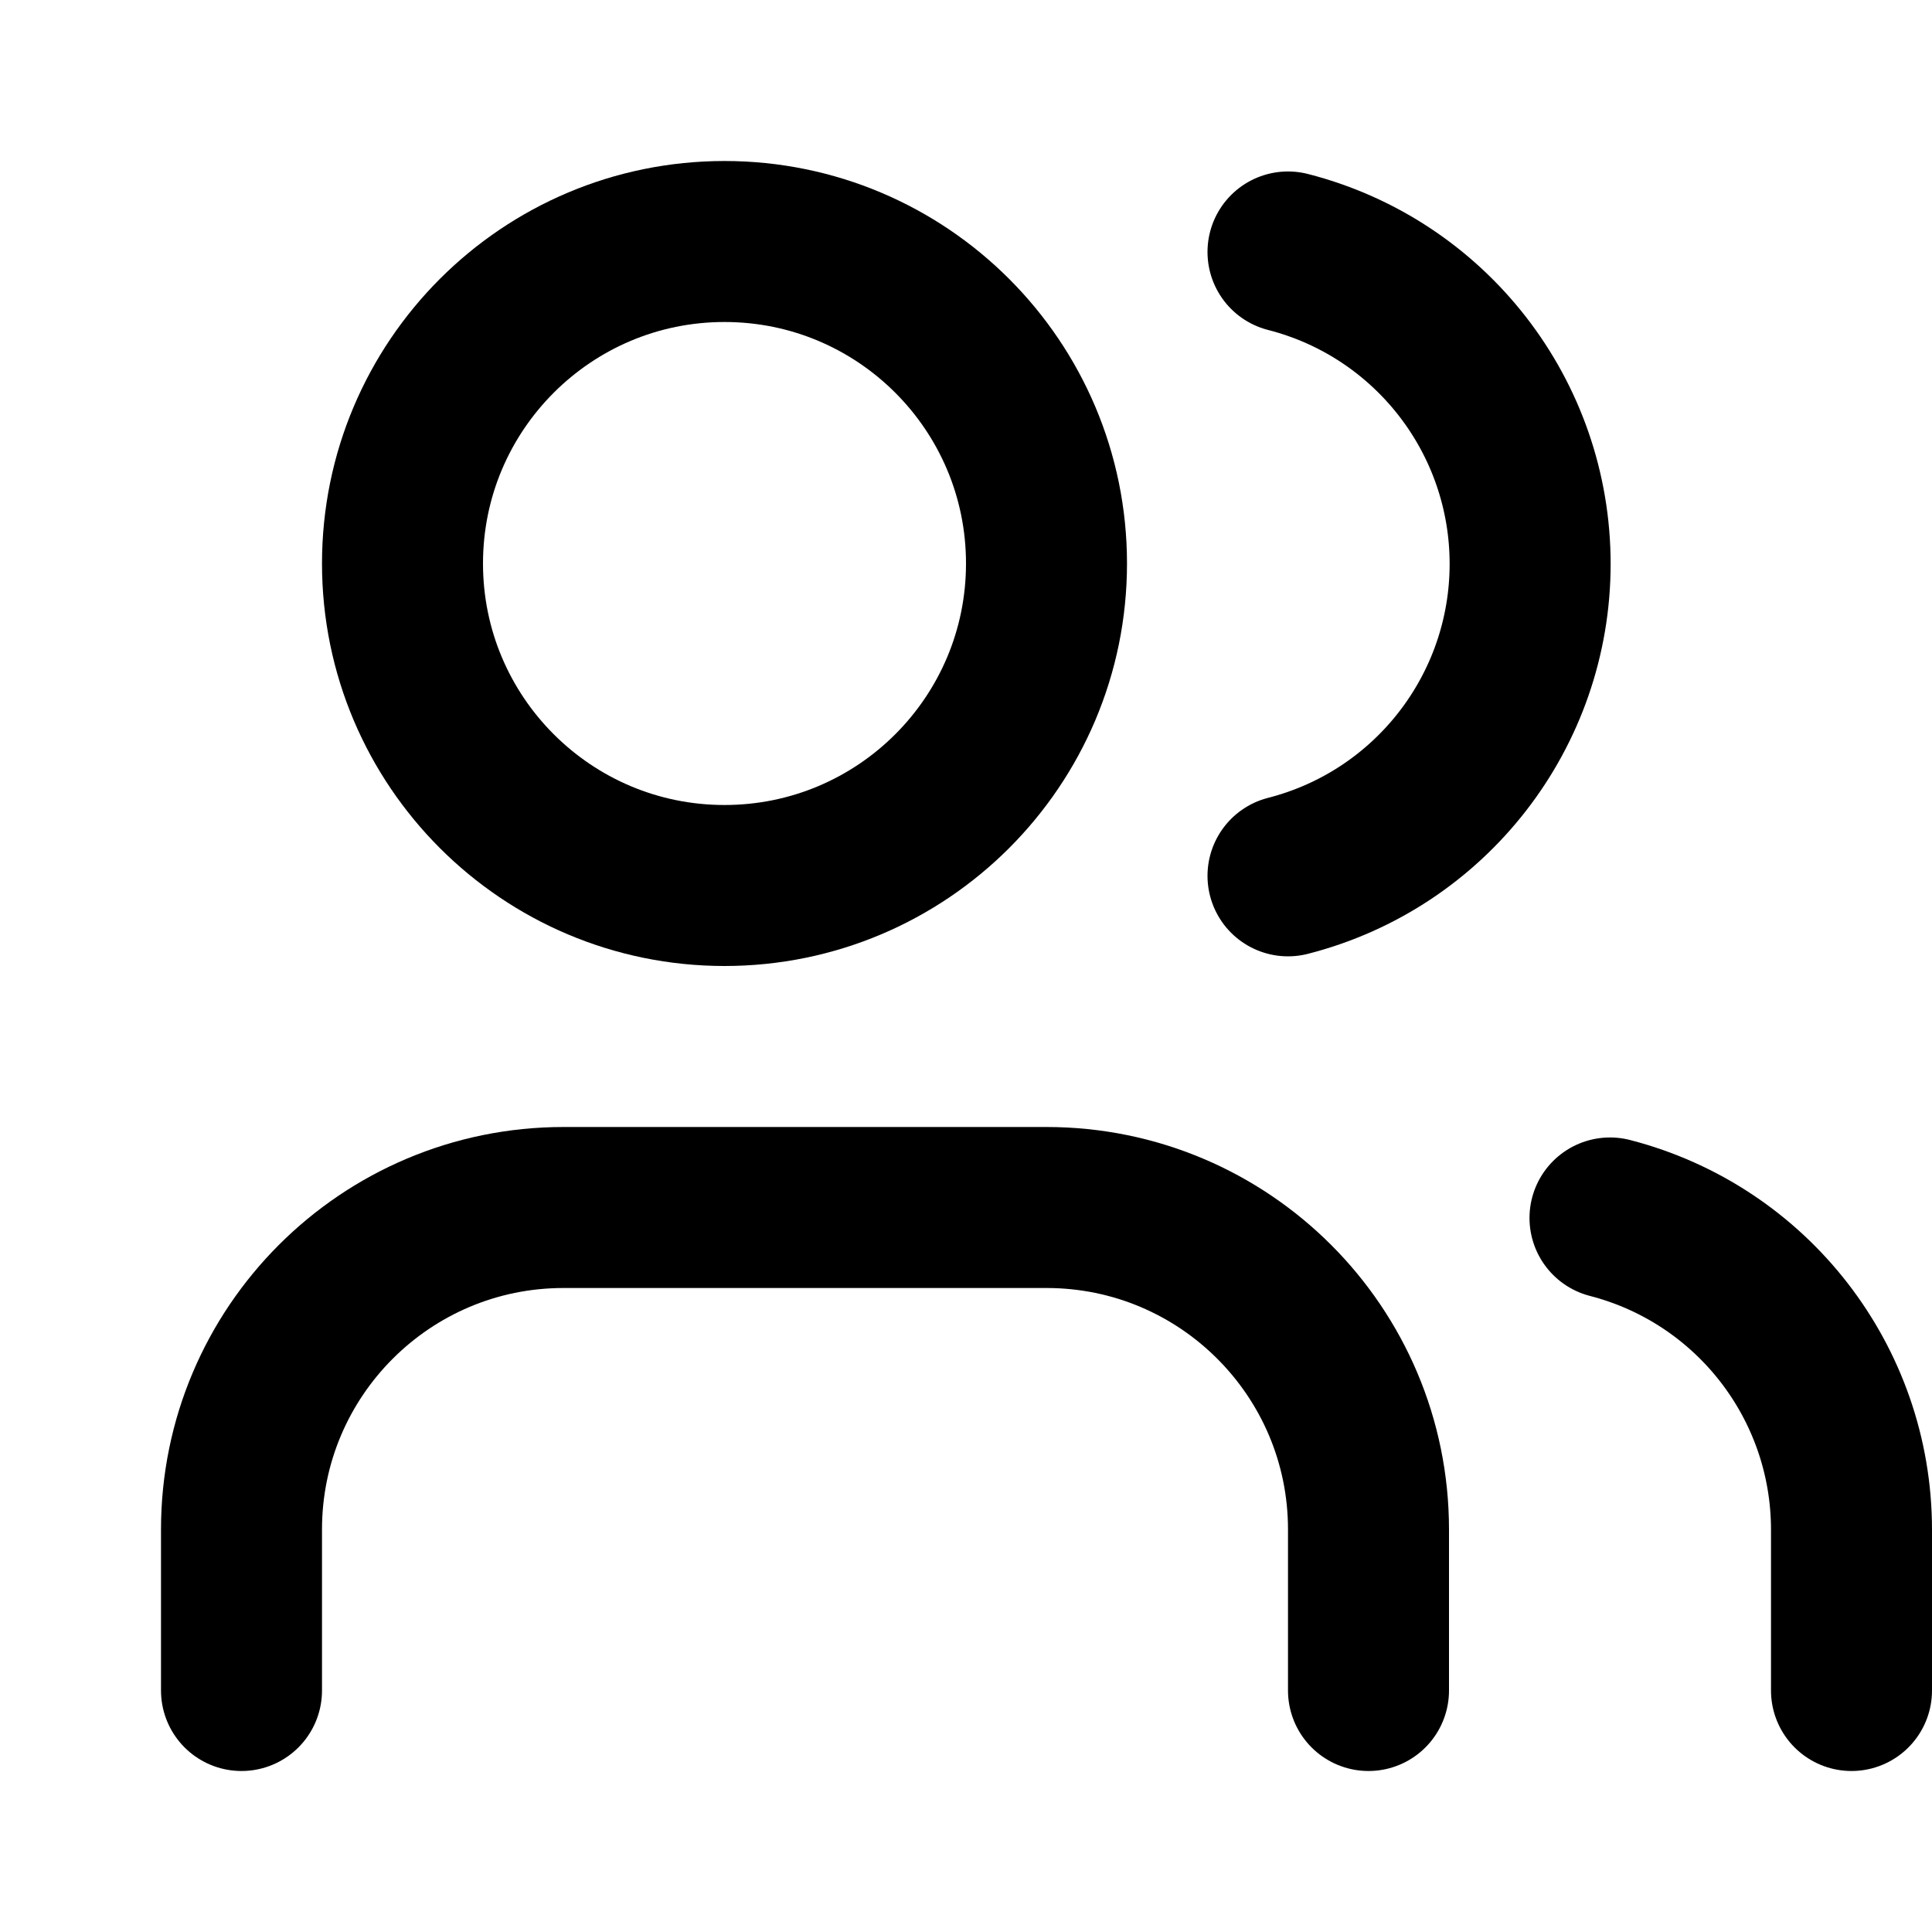
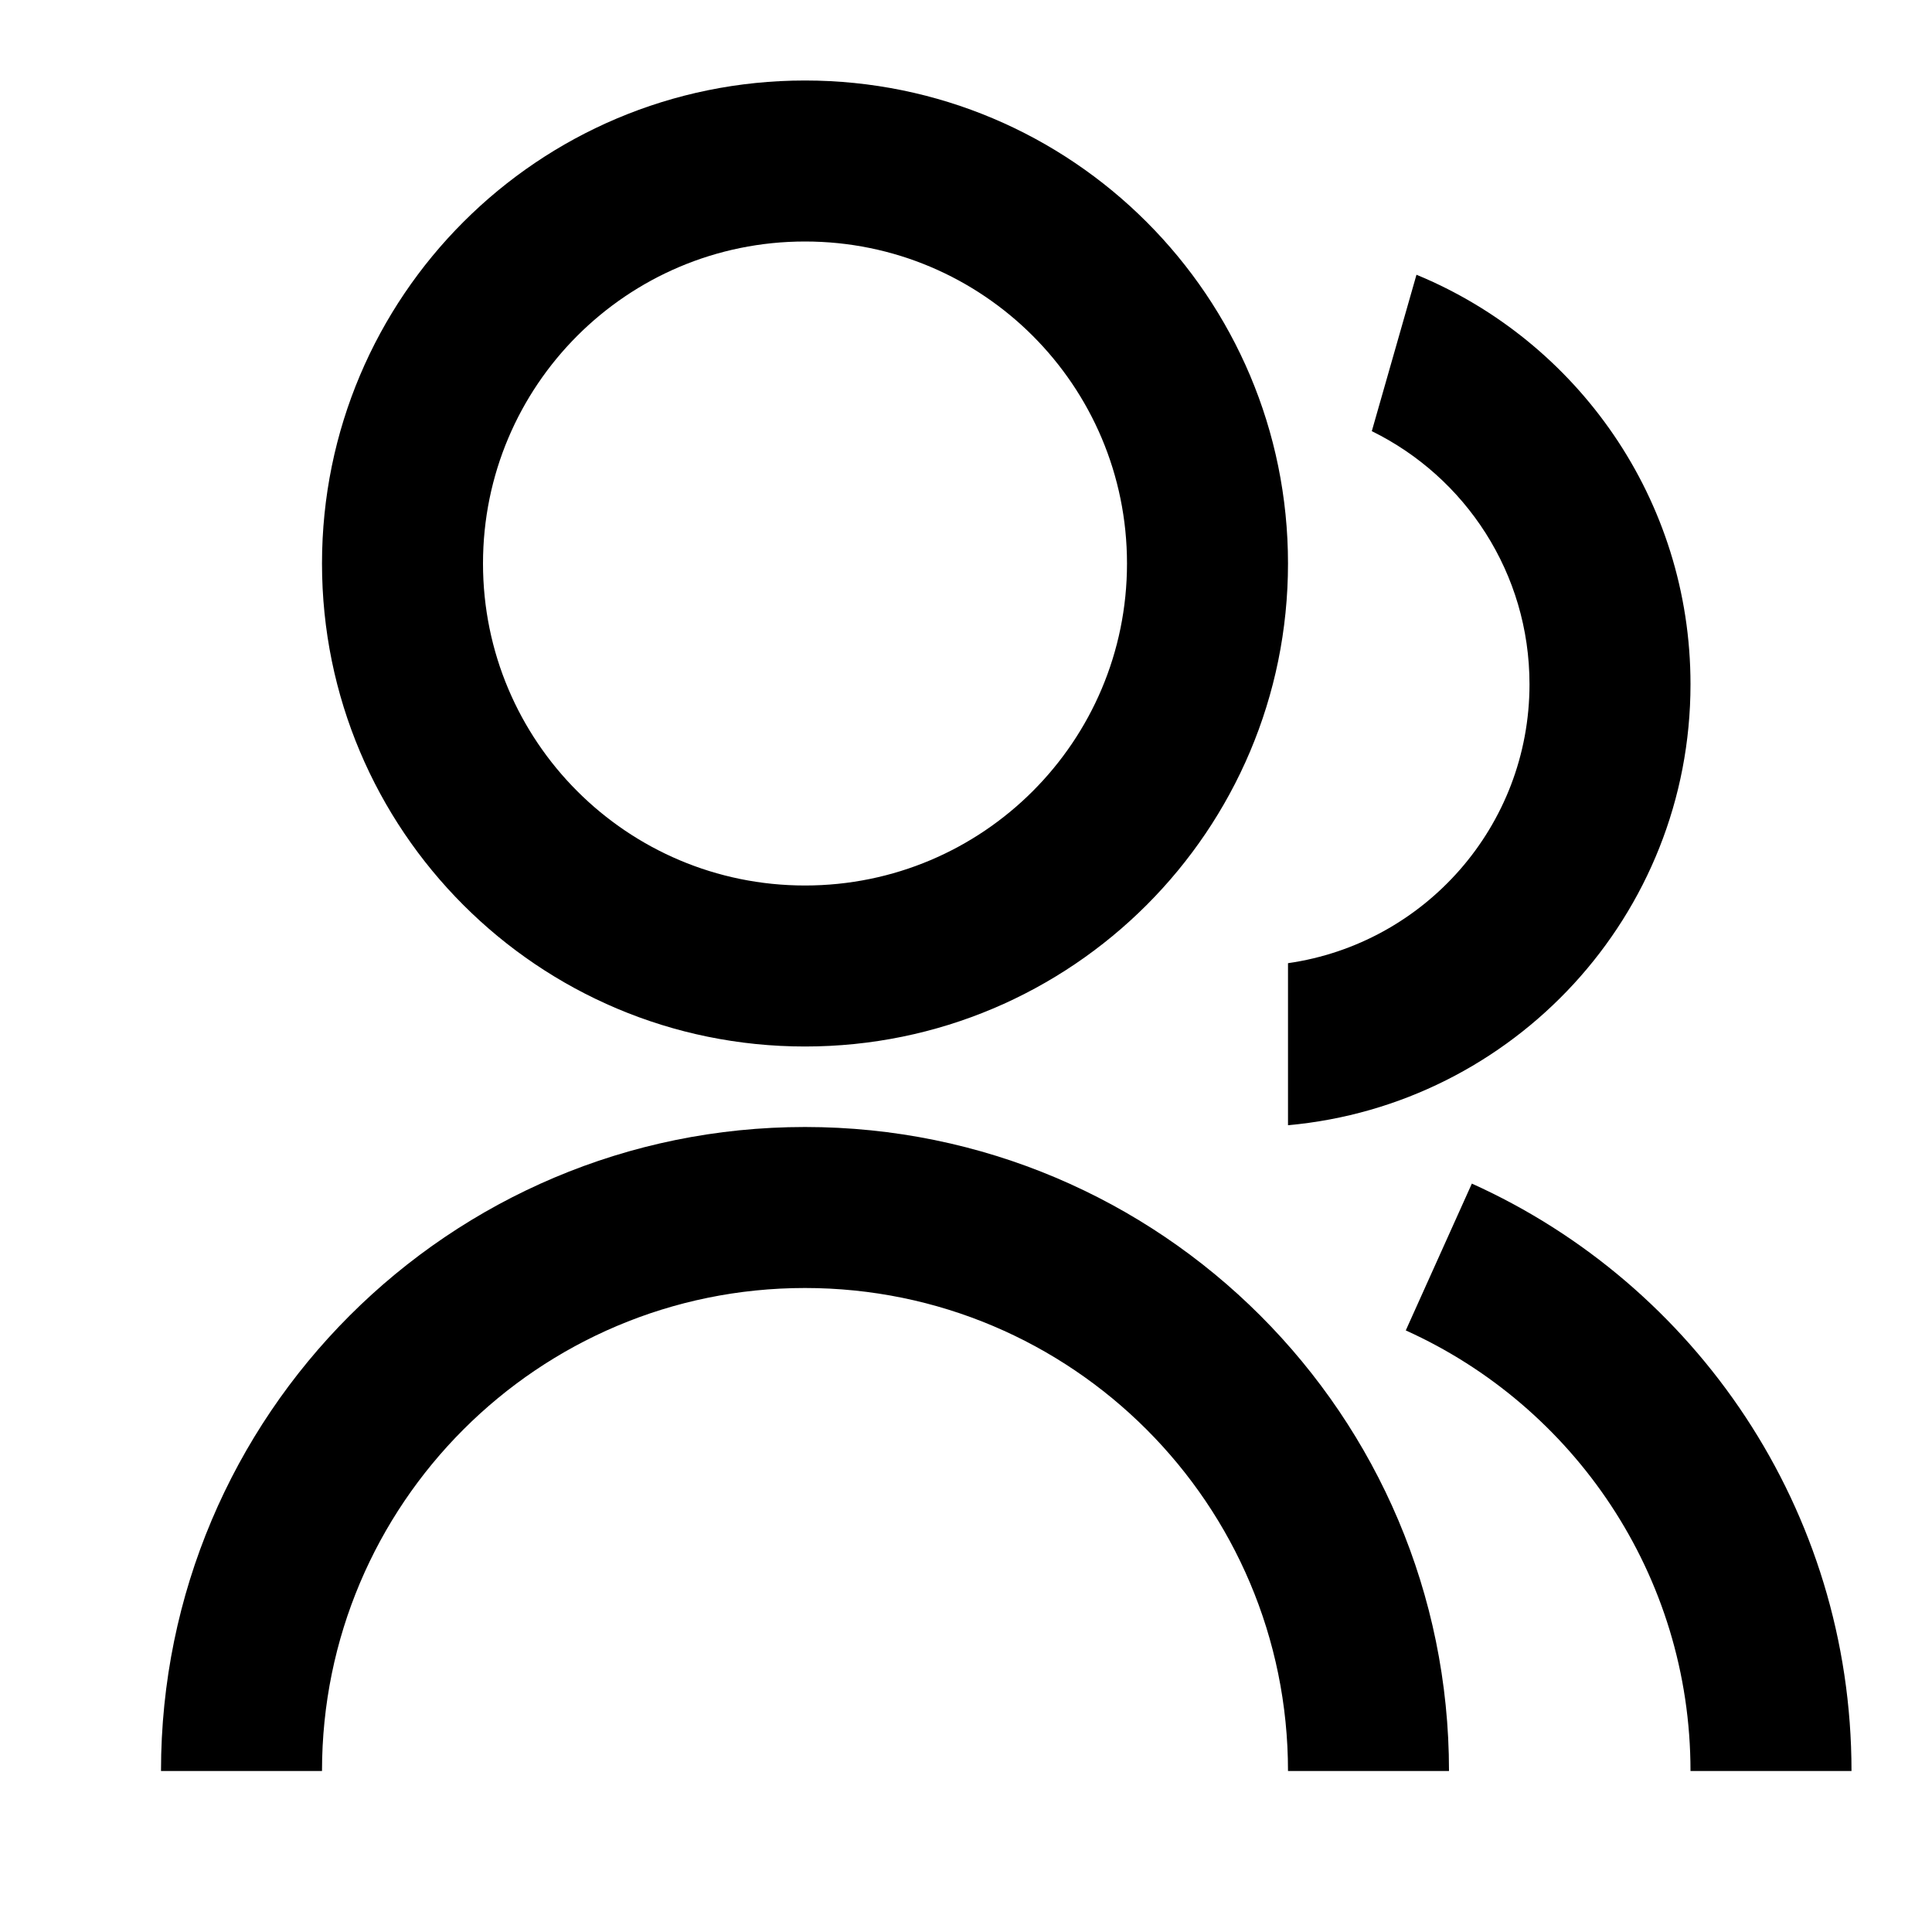
- <svg xmlns="http://www.w3.org/2000/svg" viewBox="0 0 24 24" width="24" height="24" fill="none" stroke="currentColor" stroke-width="2" stroke-linecap="round" stroke-linejoin="round">
-   <path d="M17 21v-2a4 4 0 0 0-4-4H7a4 4 0 0 0-4 4v2" />
-   <circle cx="9" cy="7" r="4" />
-   <path d="M23 21v-2a4 4 0 0 0-3-3.87" />
-   <path d="M16 3.13a4 4 0 0 1 0 7.75" />
+ <svg xmlns="http://www.w3.org/2000/svg" viewBox="0 0 24 24" fill="currentColor">
+   <path d="M2 22C2 17.582 5.582 14 10 14C14.418 14 18 17.582 18 22H16C16 18.686 13.314 16 10 16C6.686 16 4 18.686 4 22H2ZM10 13C6.685 13 4 10.315 4 7C4 3.685 6.685 1 10 1C13.315 1 16 3.685 16 7C16 10.315 13.315 13 10 13ZM10 11C12.21 11 14 9.21 14 7C14 4.79 12.21 3 10 3C7.79 3 6 4.79 6 7C6 9.21 7.79 11 10 11ZM18.284 14.703C21.064 15.956 23 18.752 23 22H21C21 19.564 19.548 17.467 17.463 16.527L18.284 14.703ZM17.596 3.413C19.594 4.237 21 6.204 21 8.5C21 11.37 18.804 13.725 16 13.978V11.965C17.697 11.722 19 10.264 19 8.5C19 7.119 18.202 5.926 17.041 5.356L17.596 3.413Z" />
</svg>
